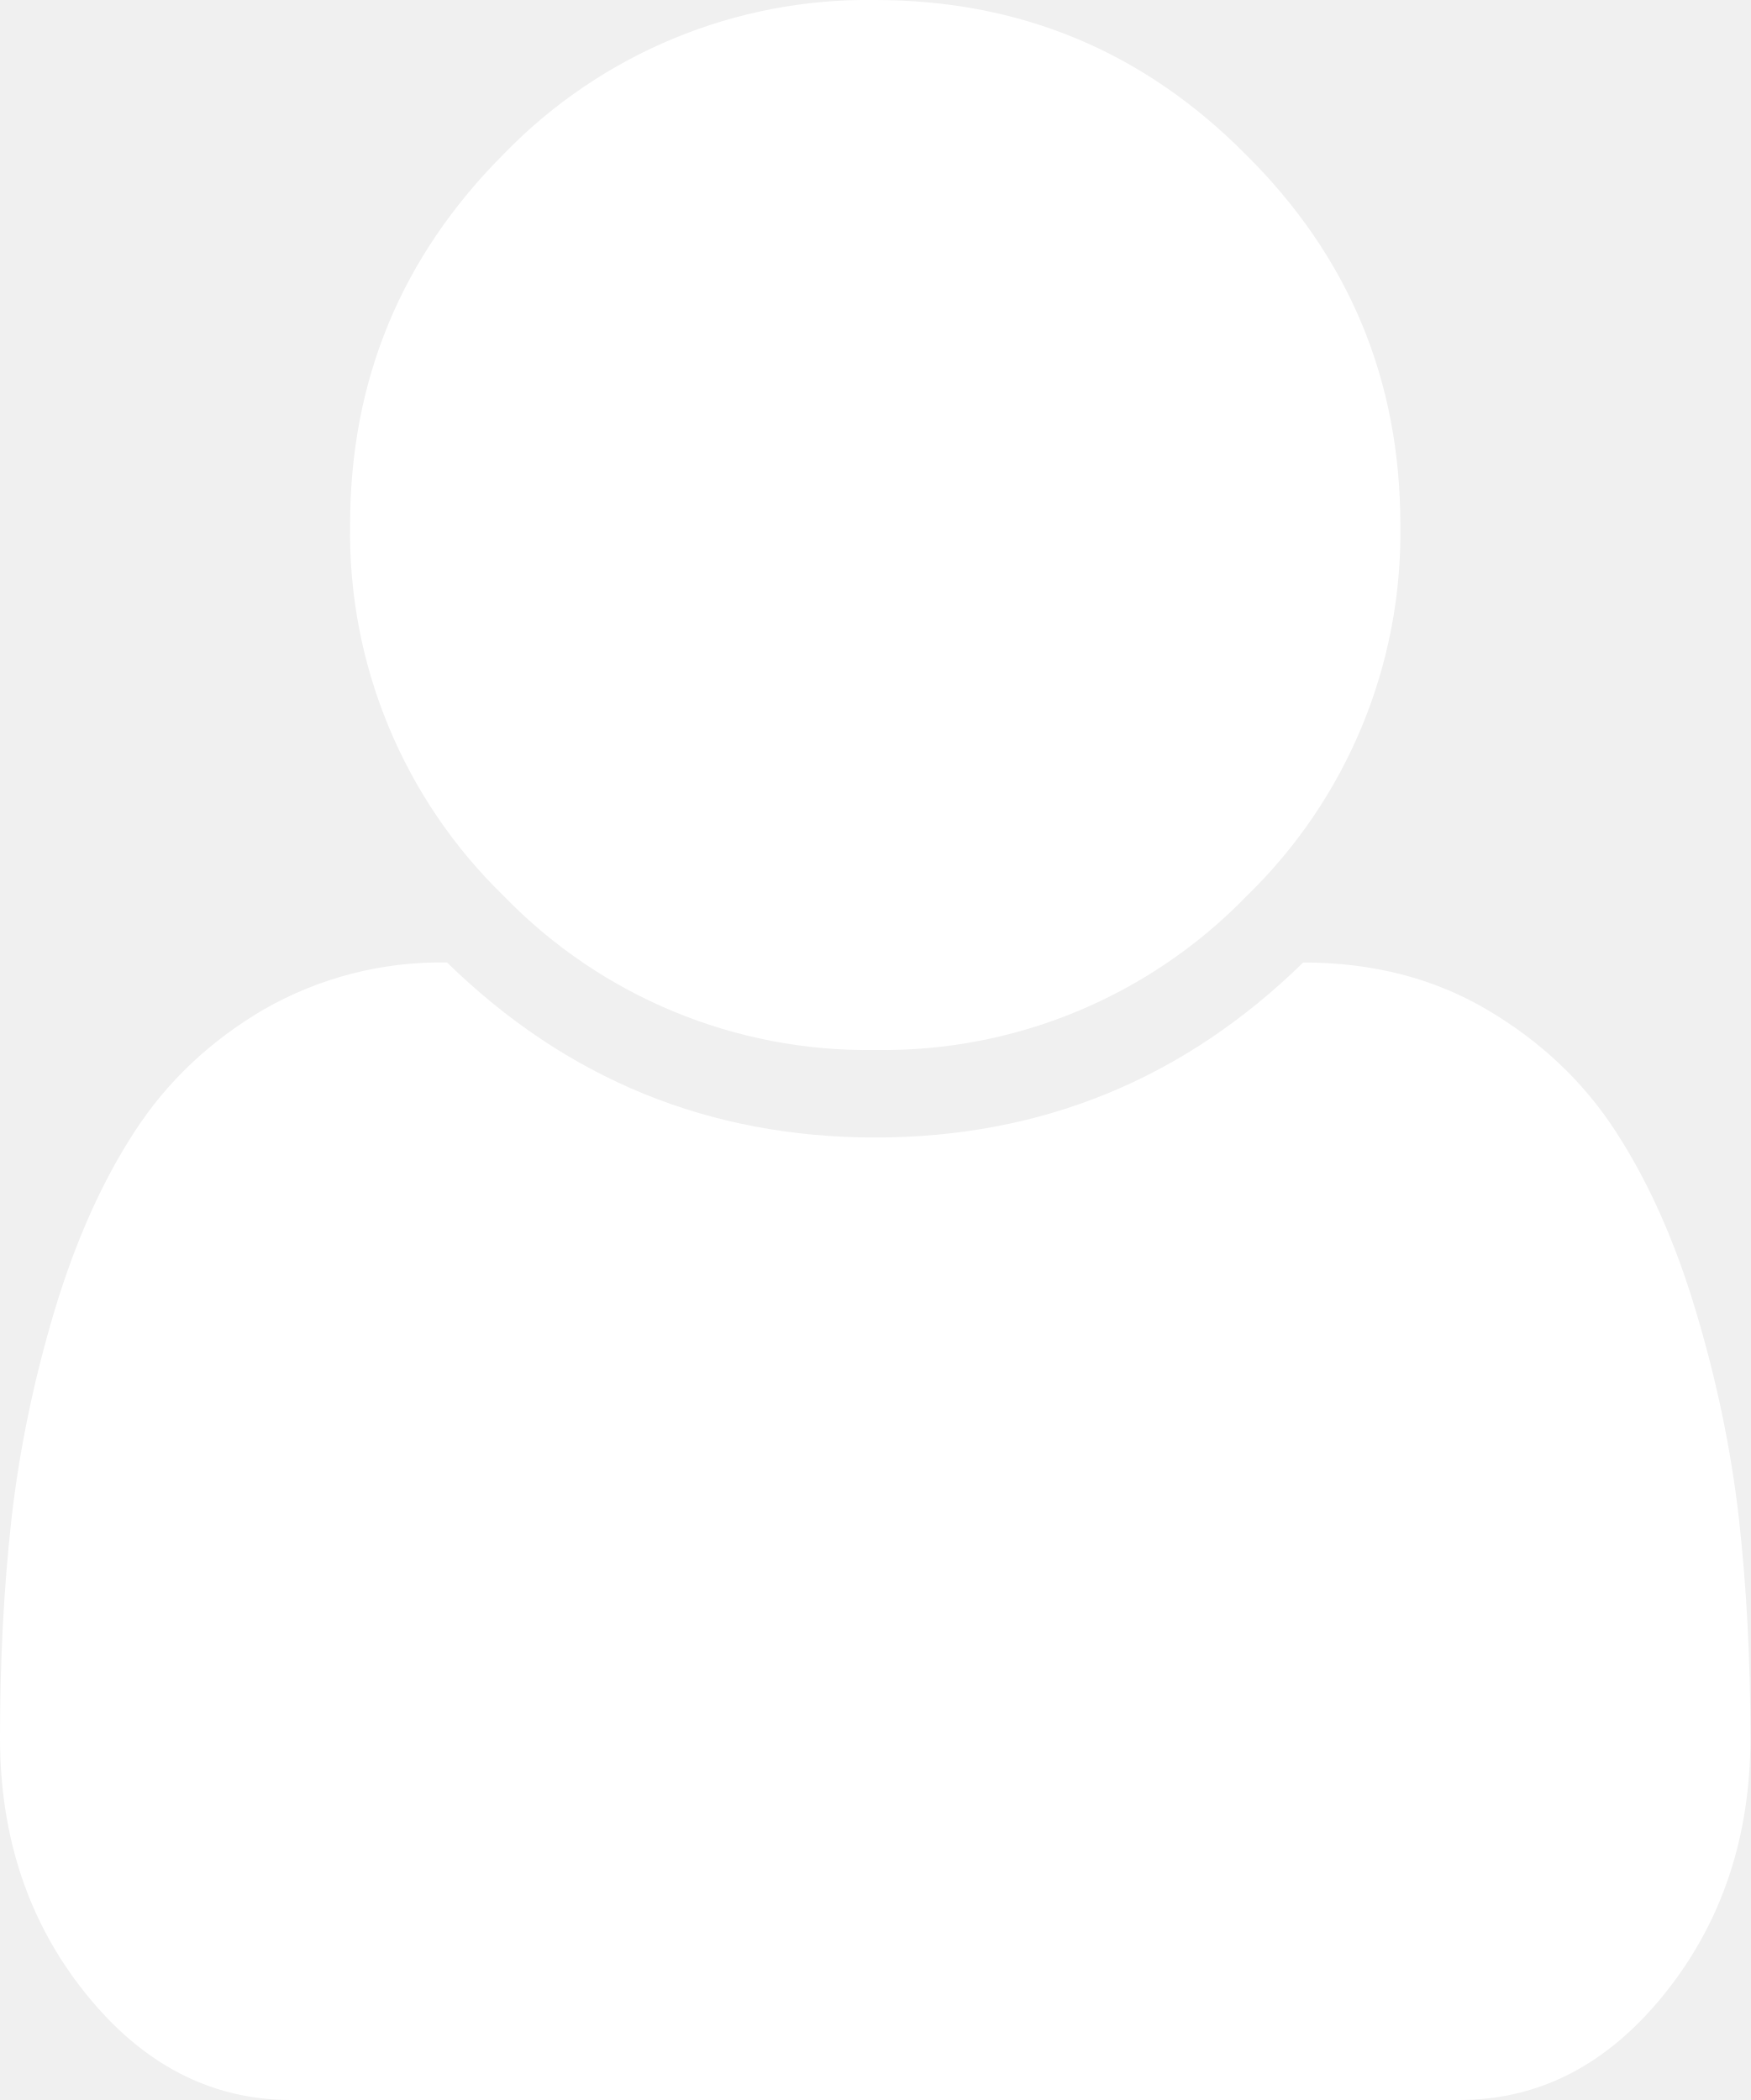
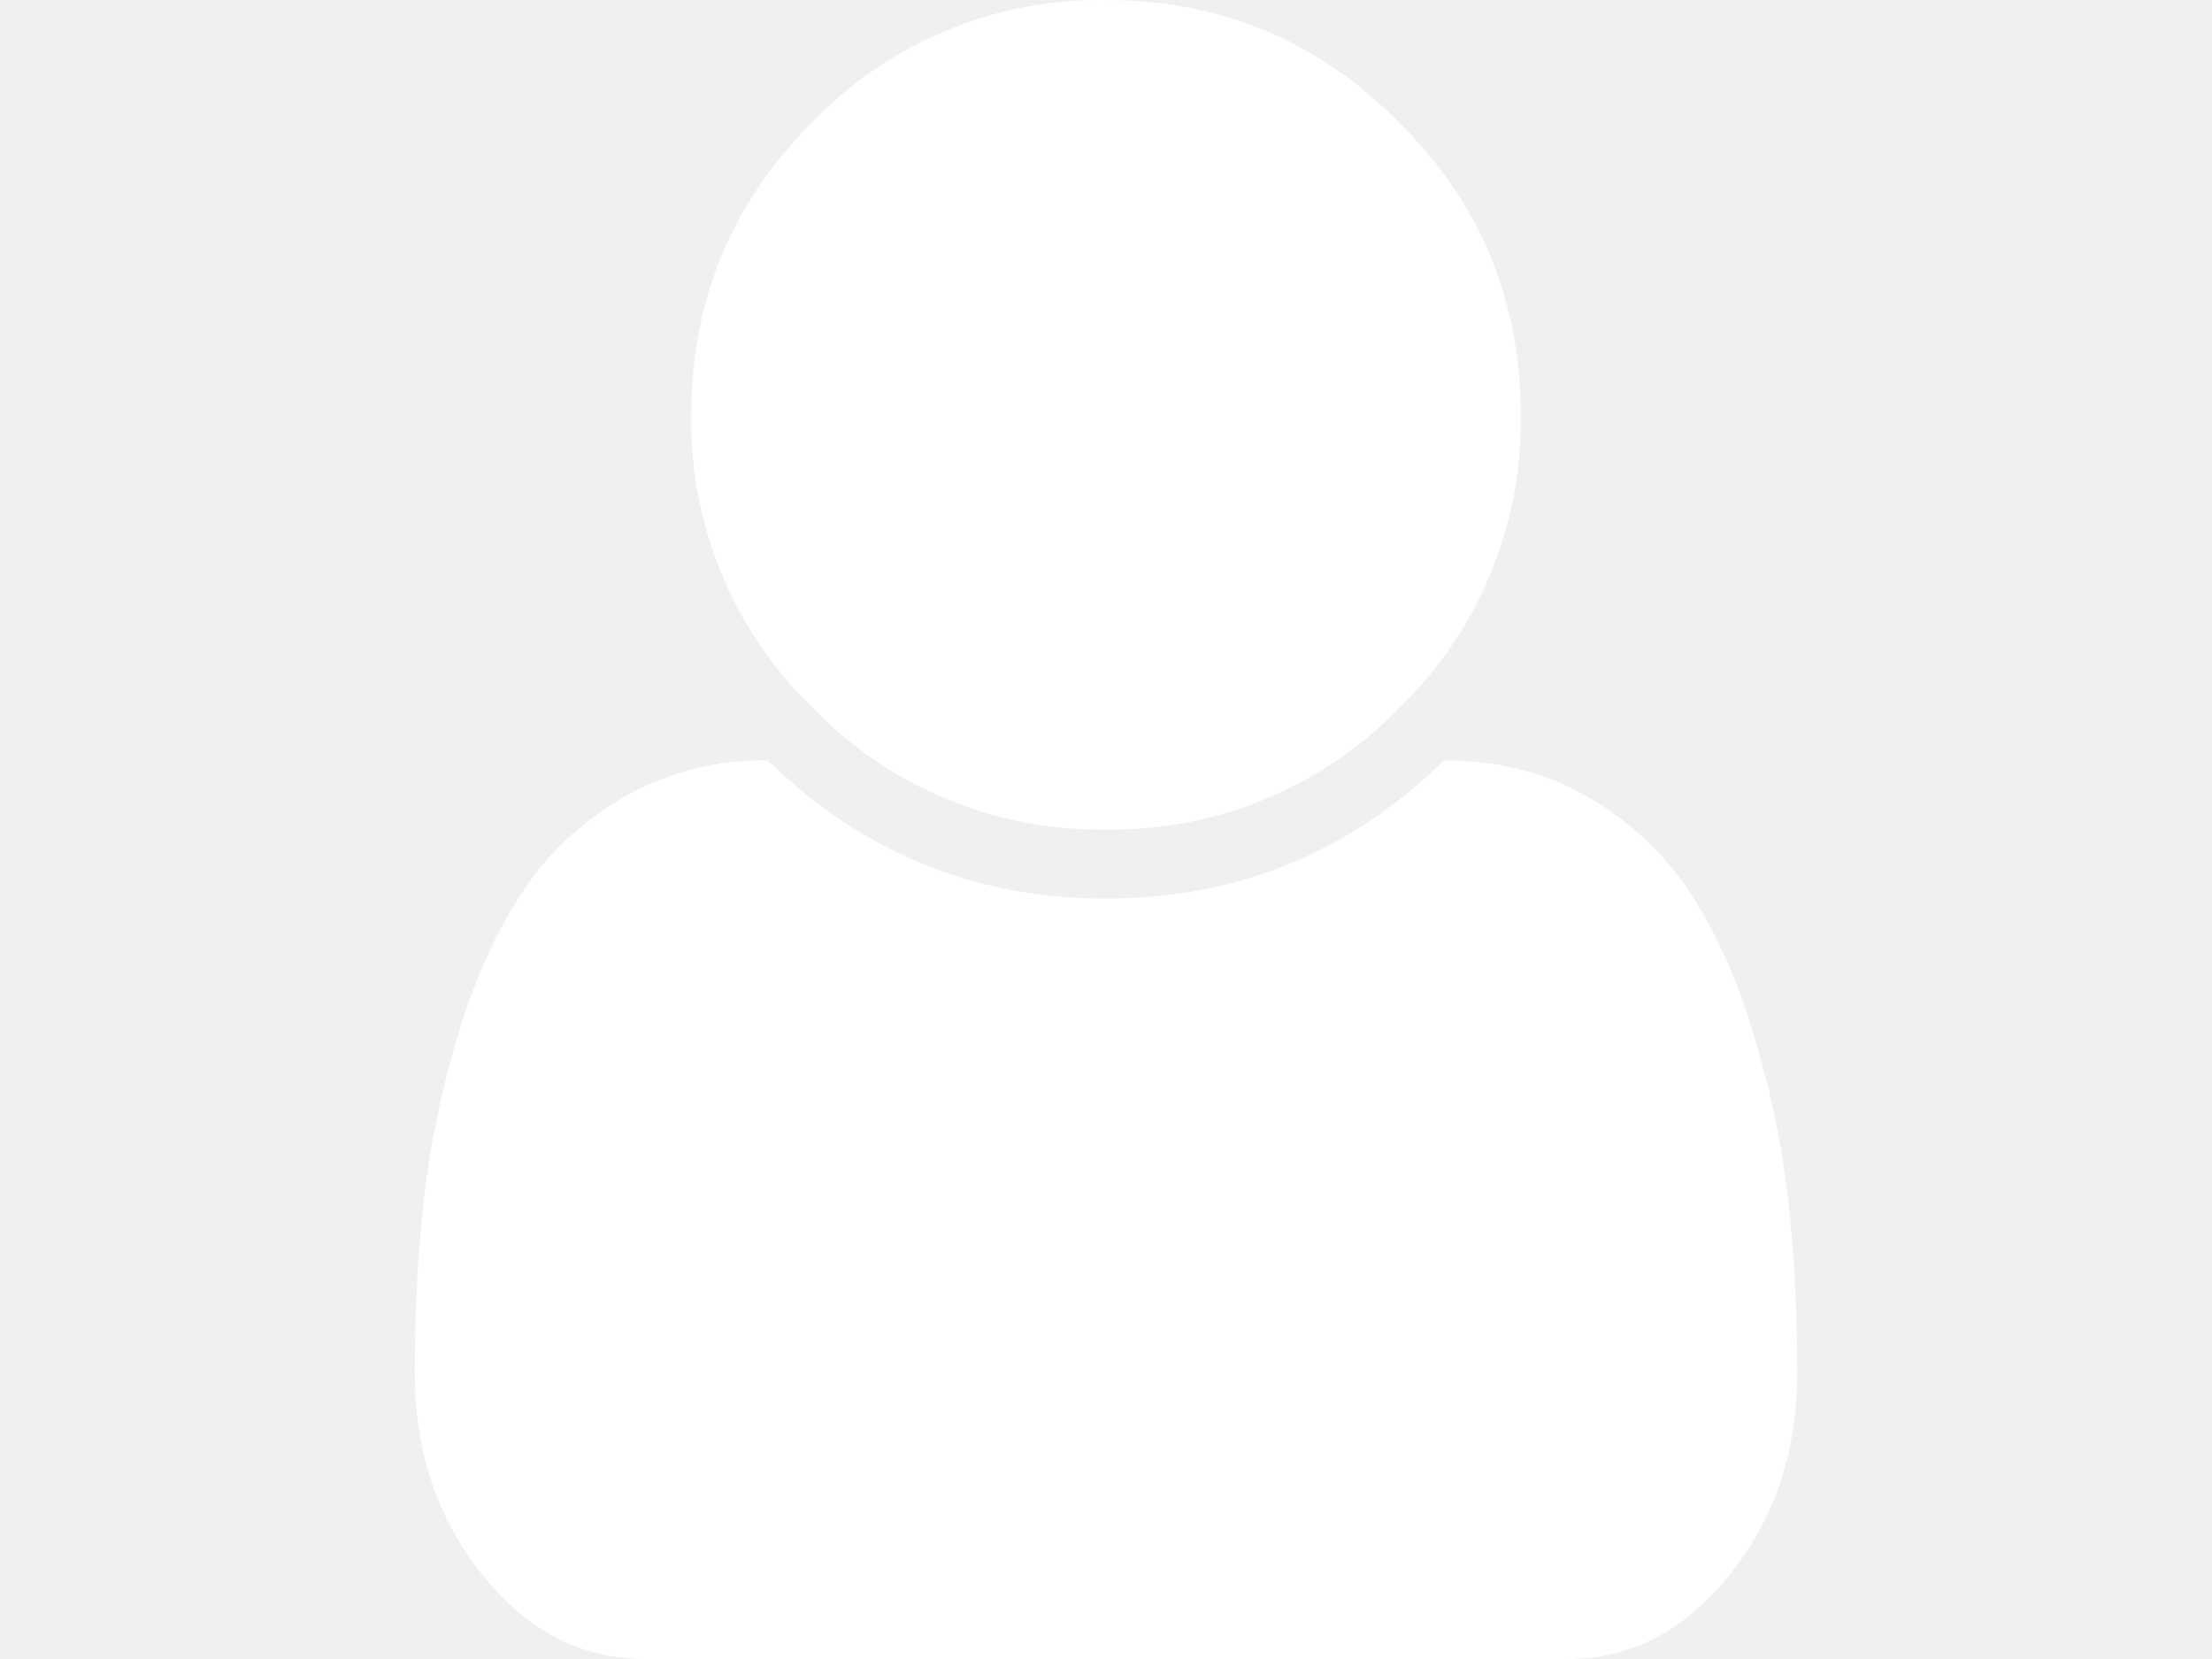
- <svg xmlns="http://www.w3.org/2000/svg" width="10" height="12" viewBox="0 0 10 12">
+ <svg xmlns="http://www.w3.org/2000/svg" width="16" height="12" viewBox="0 0 10 12">
  <path fill="#FFF" fill-rule="evenodd" d="M10 9.93c0 .567-.163 1.054-.488 1.46-.326.407-.718.61-1.176.61H1.664c-.458 0-.85-.203-1.176-.61C.163 10.985 0 10.498 0 9.93c0-.443.022-.861.066-1.254.045-.393.127-.79.246-1.188.12-.398.273-.74.458-1.023.184-.284.43-.516.734-.695a2.03 2.03 0 0 1 1.05-.27c.683.667 1.498 1 2.446 1 .948 0 1.763-.333 2.445-1 .396 0 .746.09 1.051.27.305.18.55.411.734.695.185.284.338.625.457 1.023.12.399.202.795.247 1.188.044.393.066.811.066 1.254zM7.117.883C7.706 1.466 8 2.172 8 3a2.89 2.89 0 0 1-.879 2.121A2.89 2.89 0 0 1 5 6a2.89 2.89 0 0 1-2.121-.879A2.89 2.89 0 0 1 2 3c0-.828.293-1.535.879-2.121A2.89 2.89 0 0 1 5 0c.828 0 1.534.294 2.117.883z" />
</svg>
